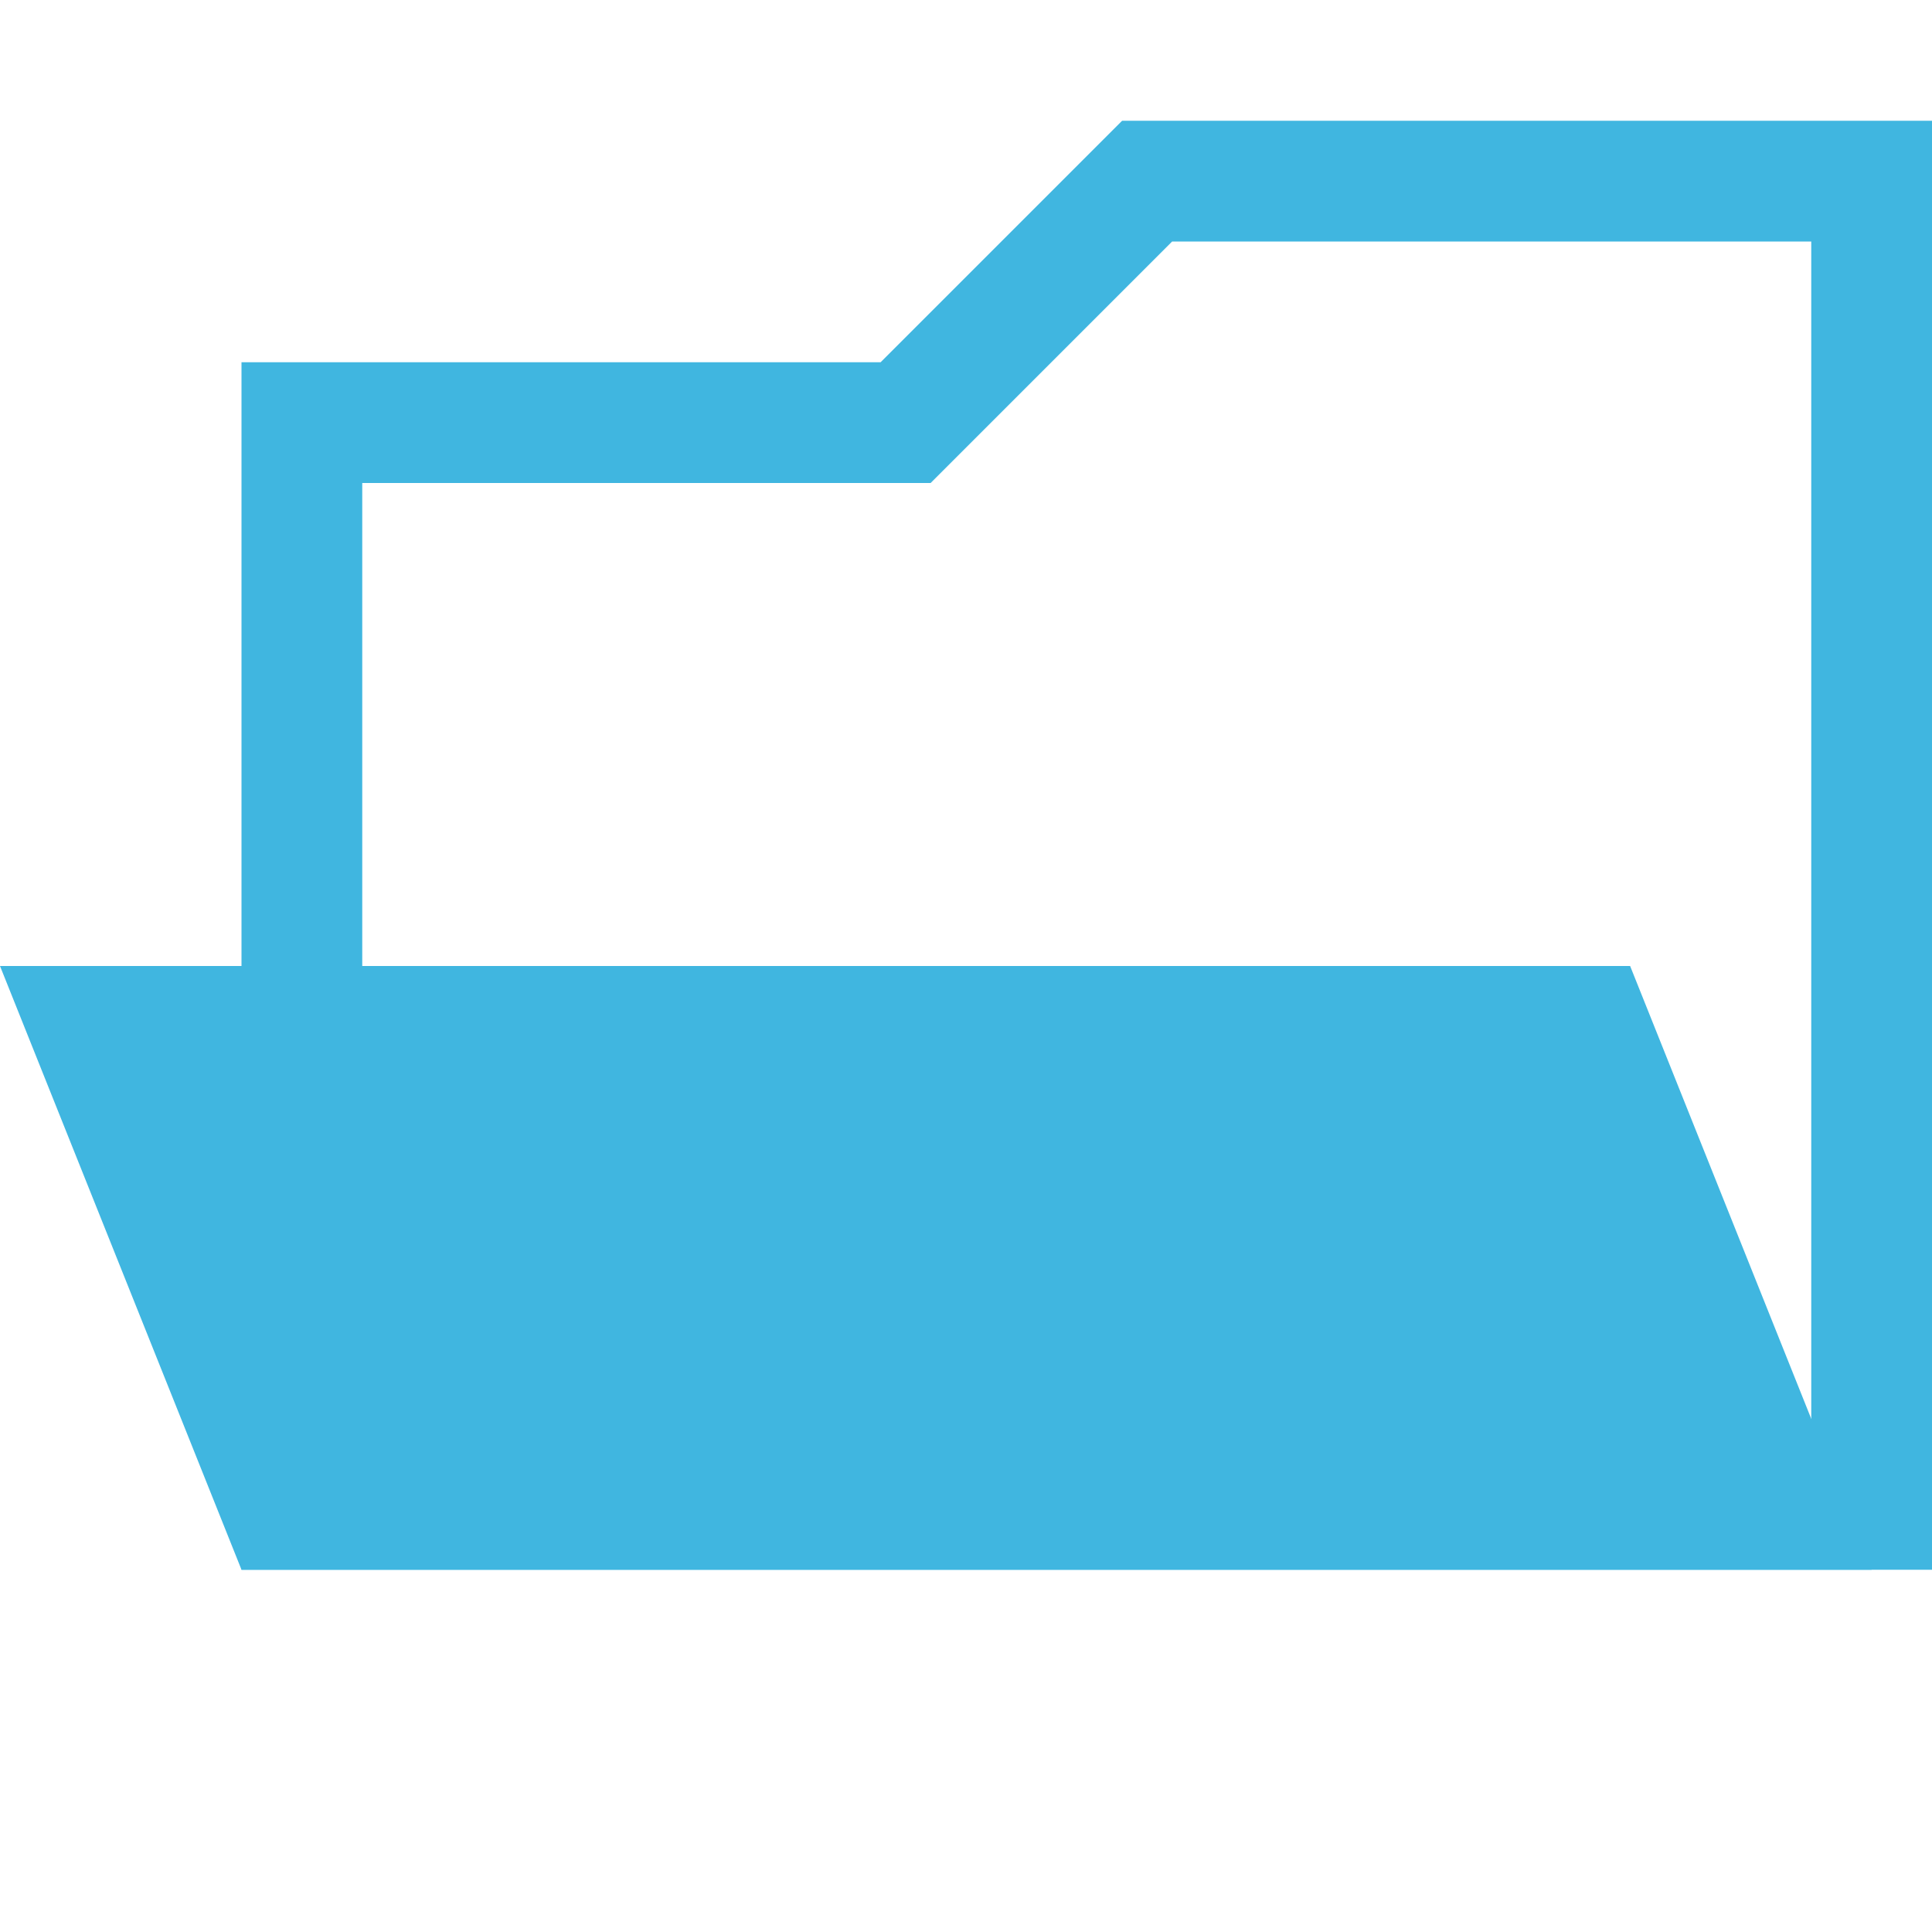
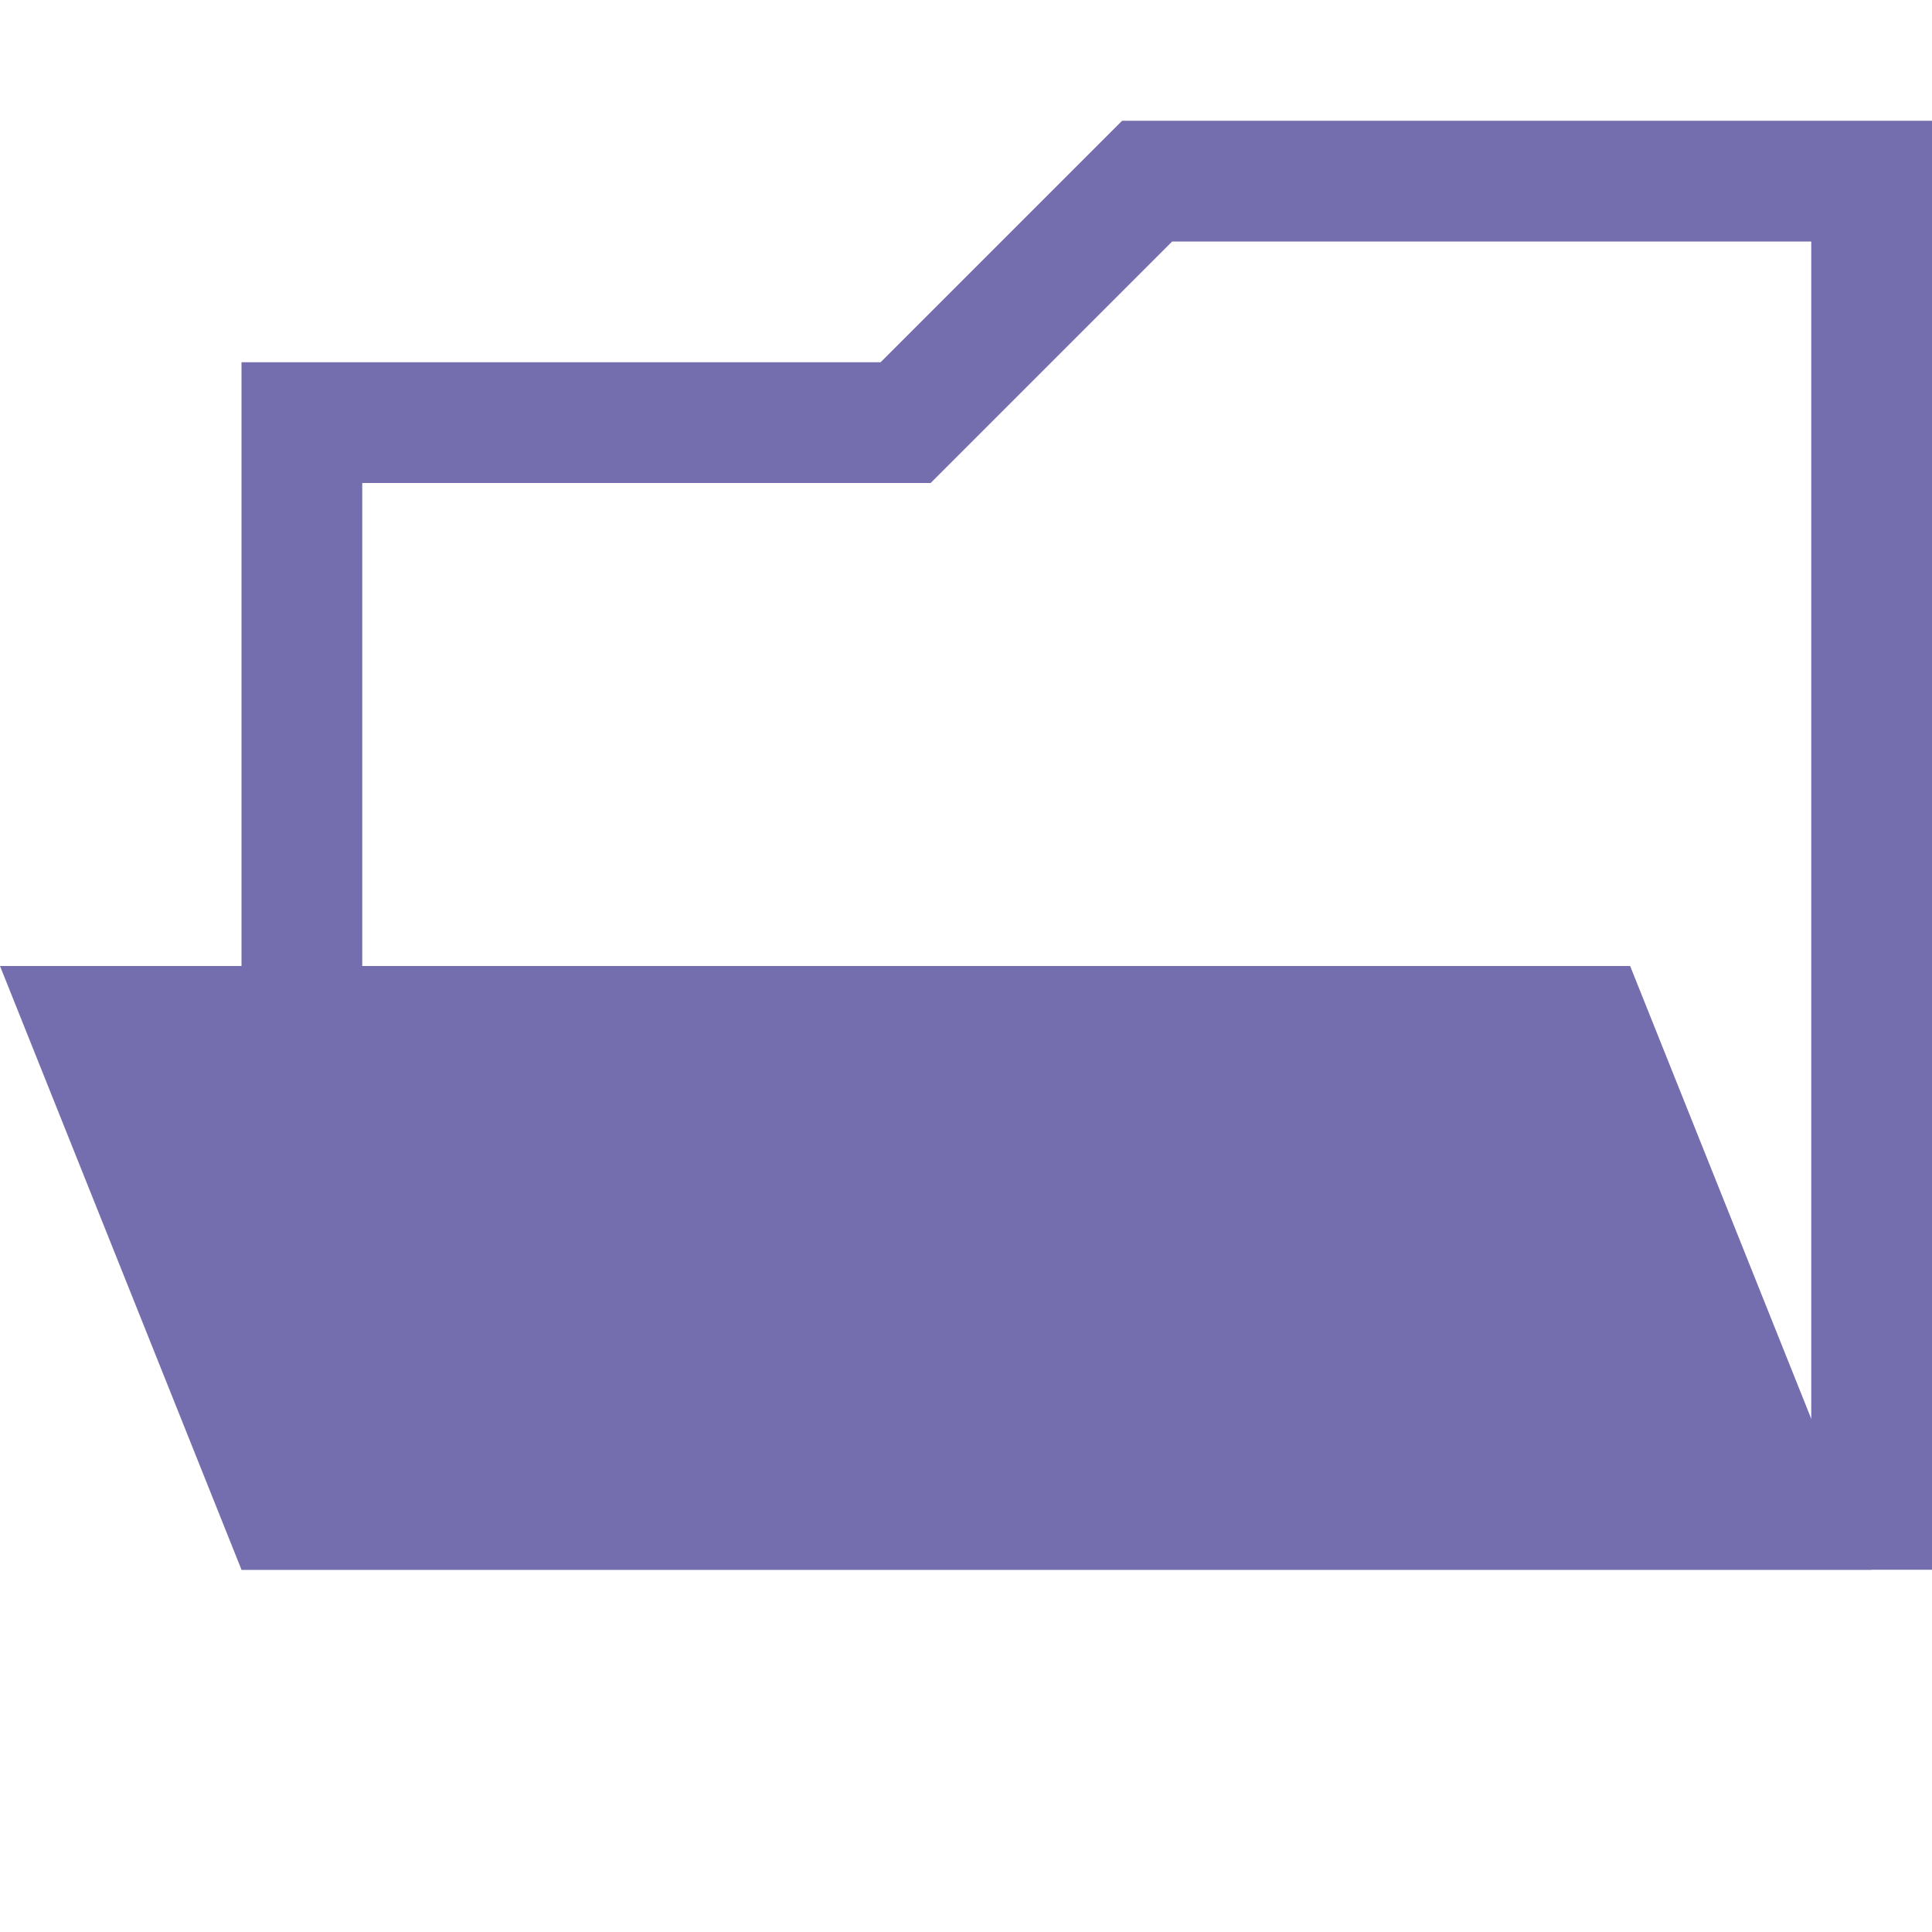
<svg xmlns="http://www.w3.org/2000/svg" width="320" height="320">
-   <path fill="none" stroke="#40b6e0" stroke-width="20" d="M50 70h100l40-40h120v220H50z" />
-   <path fill="#40b6e0" d="M0 160h270l40 100H40z" />
+   <path fill="none" stroke="rgb(116, 109, 174)" stroke-width="20" d="M50 70h100l40-40h120v220H50z" />
+   <path fill="rgb(116, 109, 174)" d="M0 160h270l40 100H40z" />
</svg>
